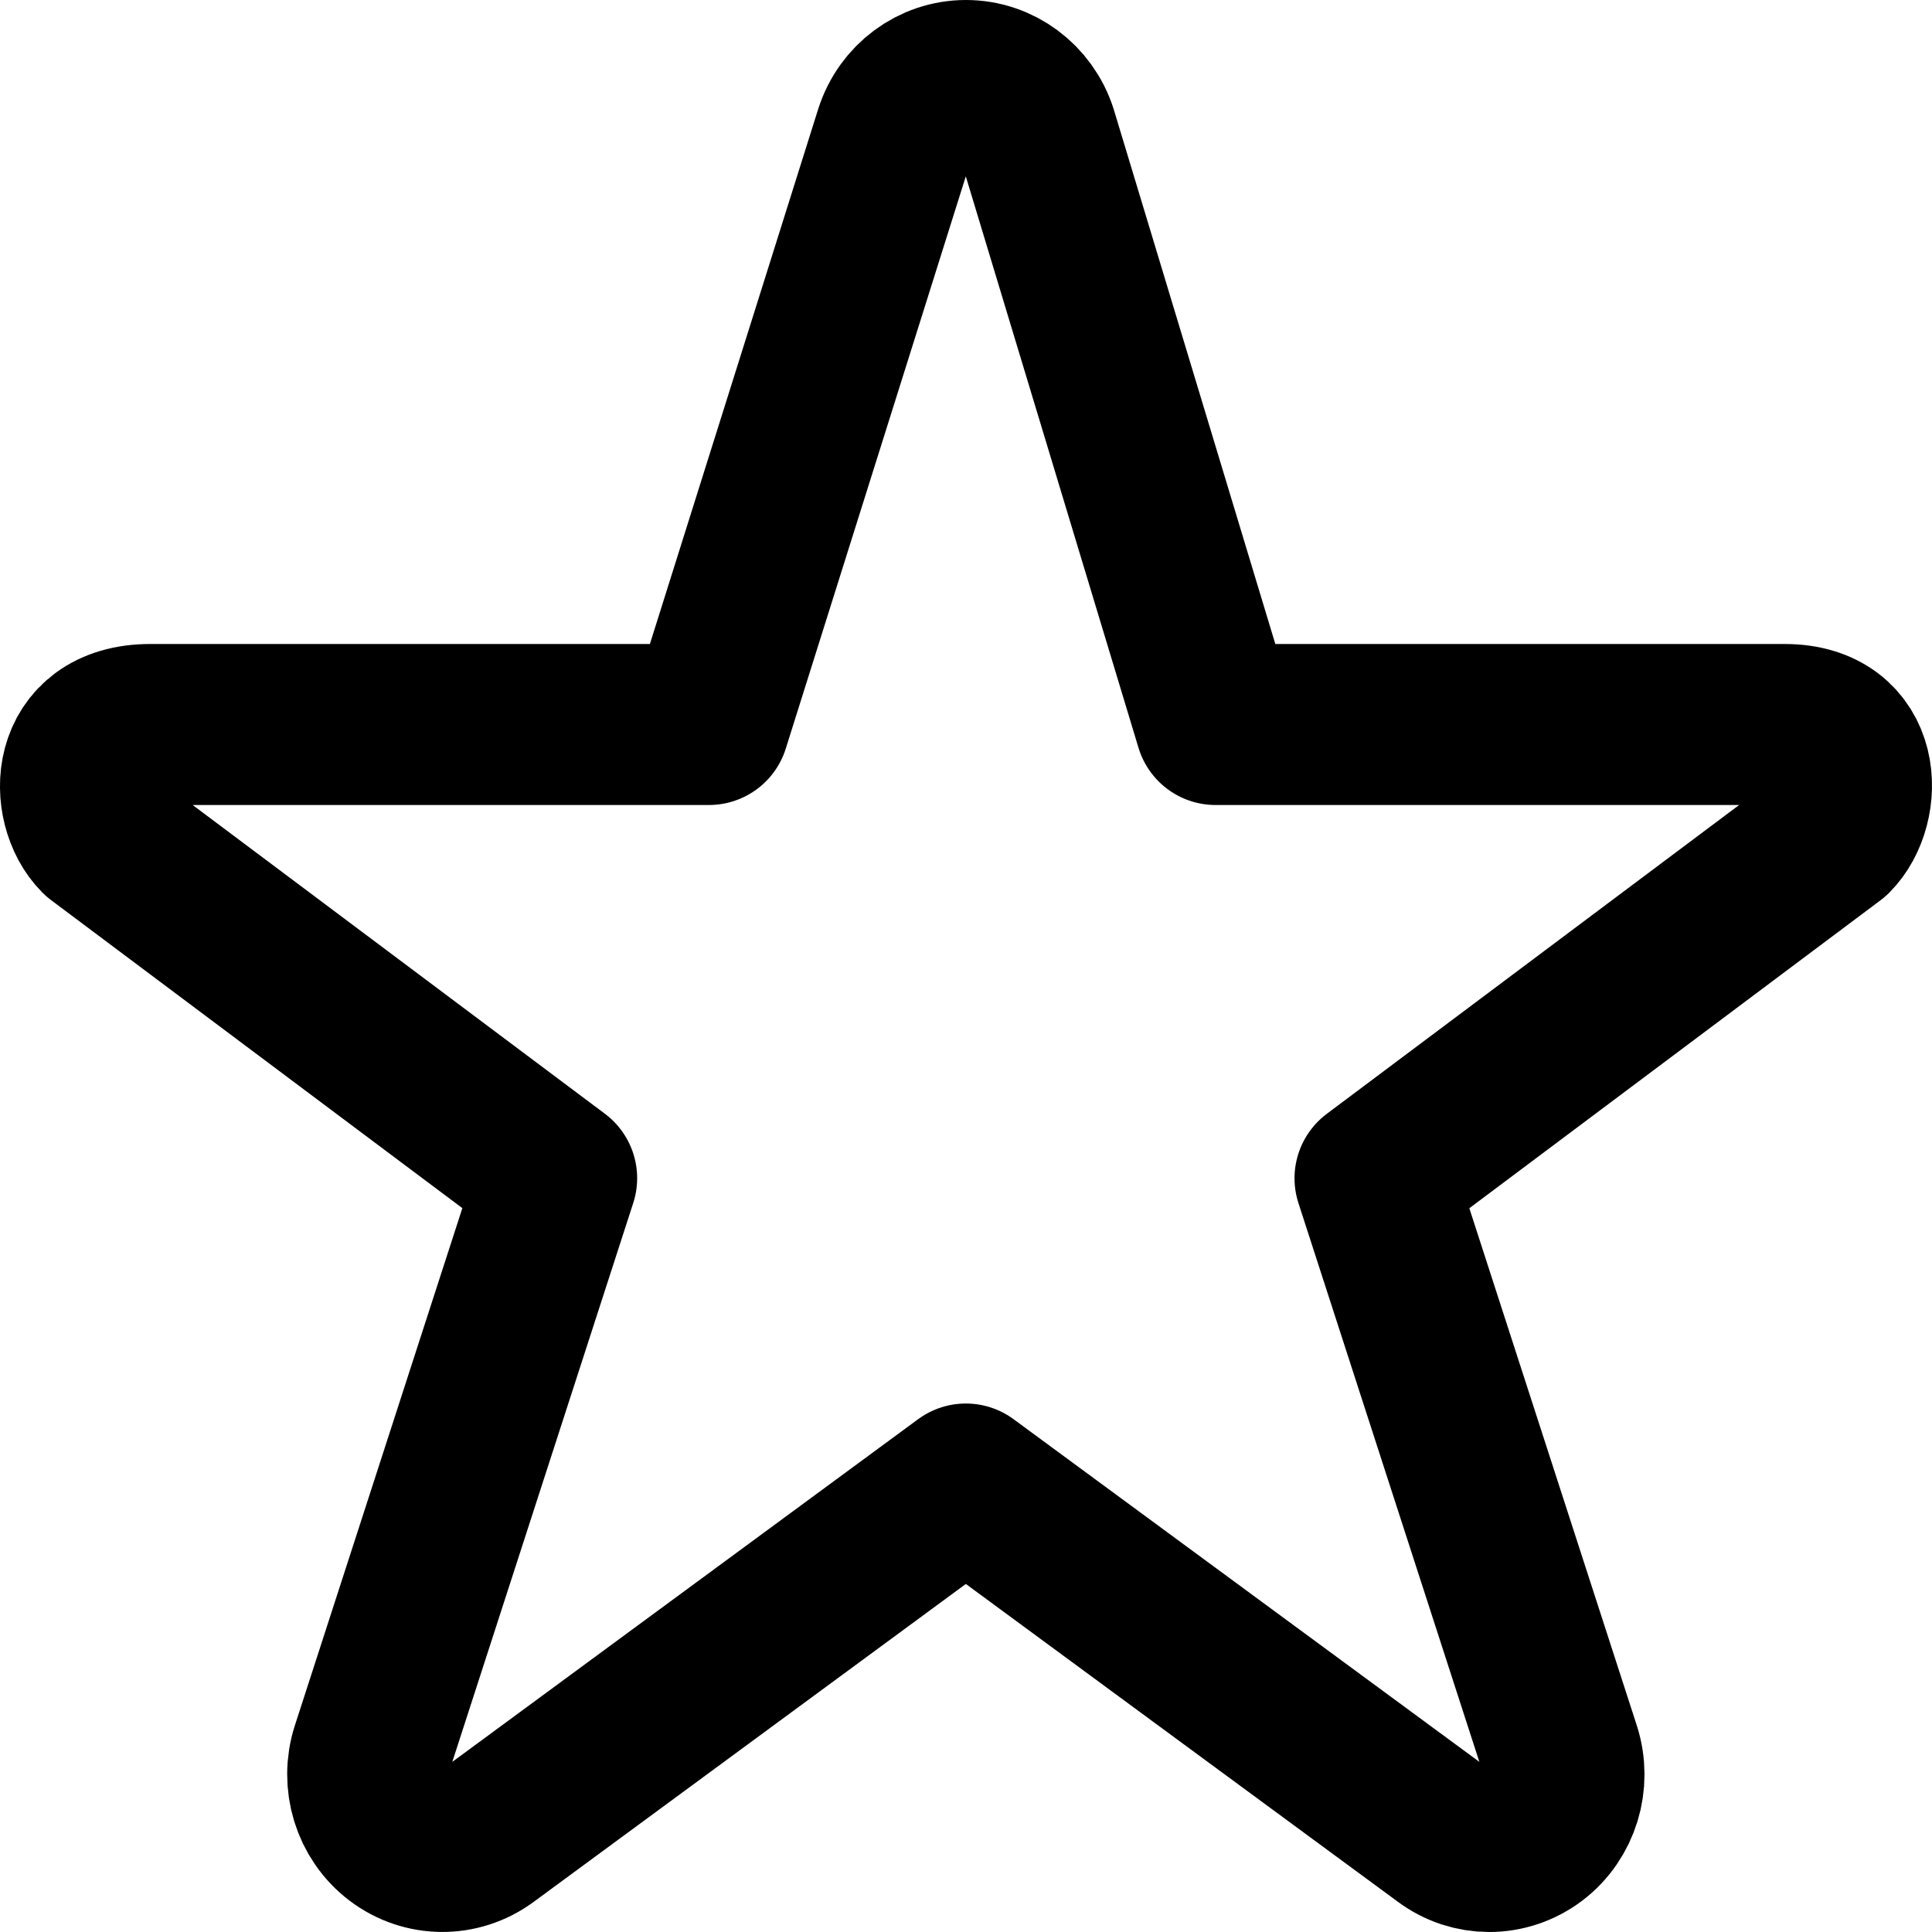
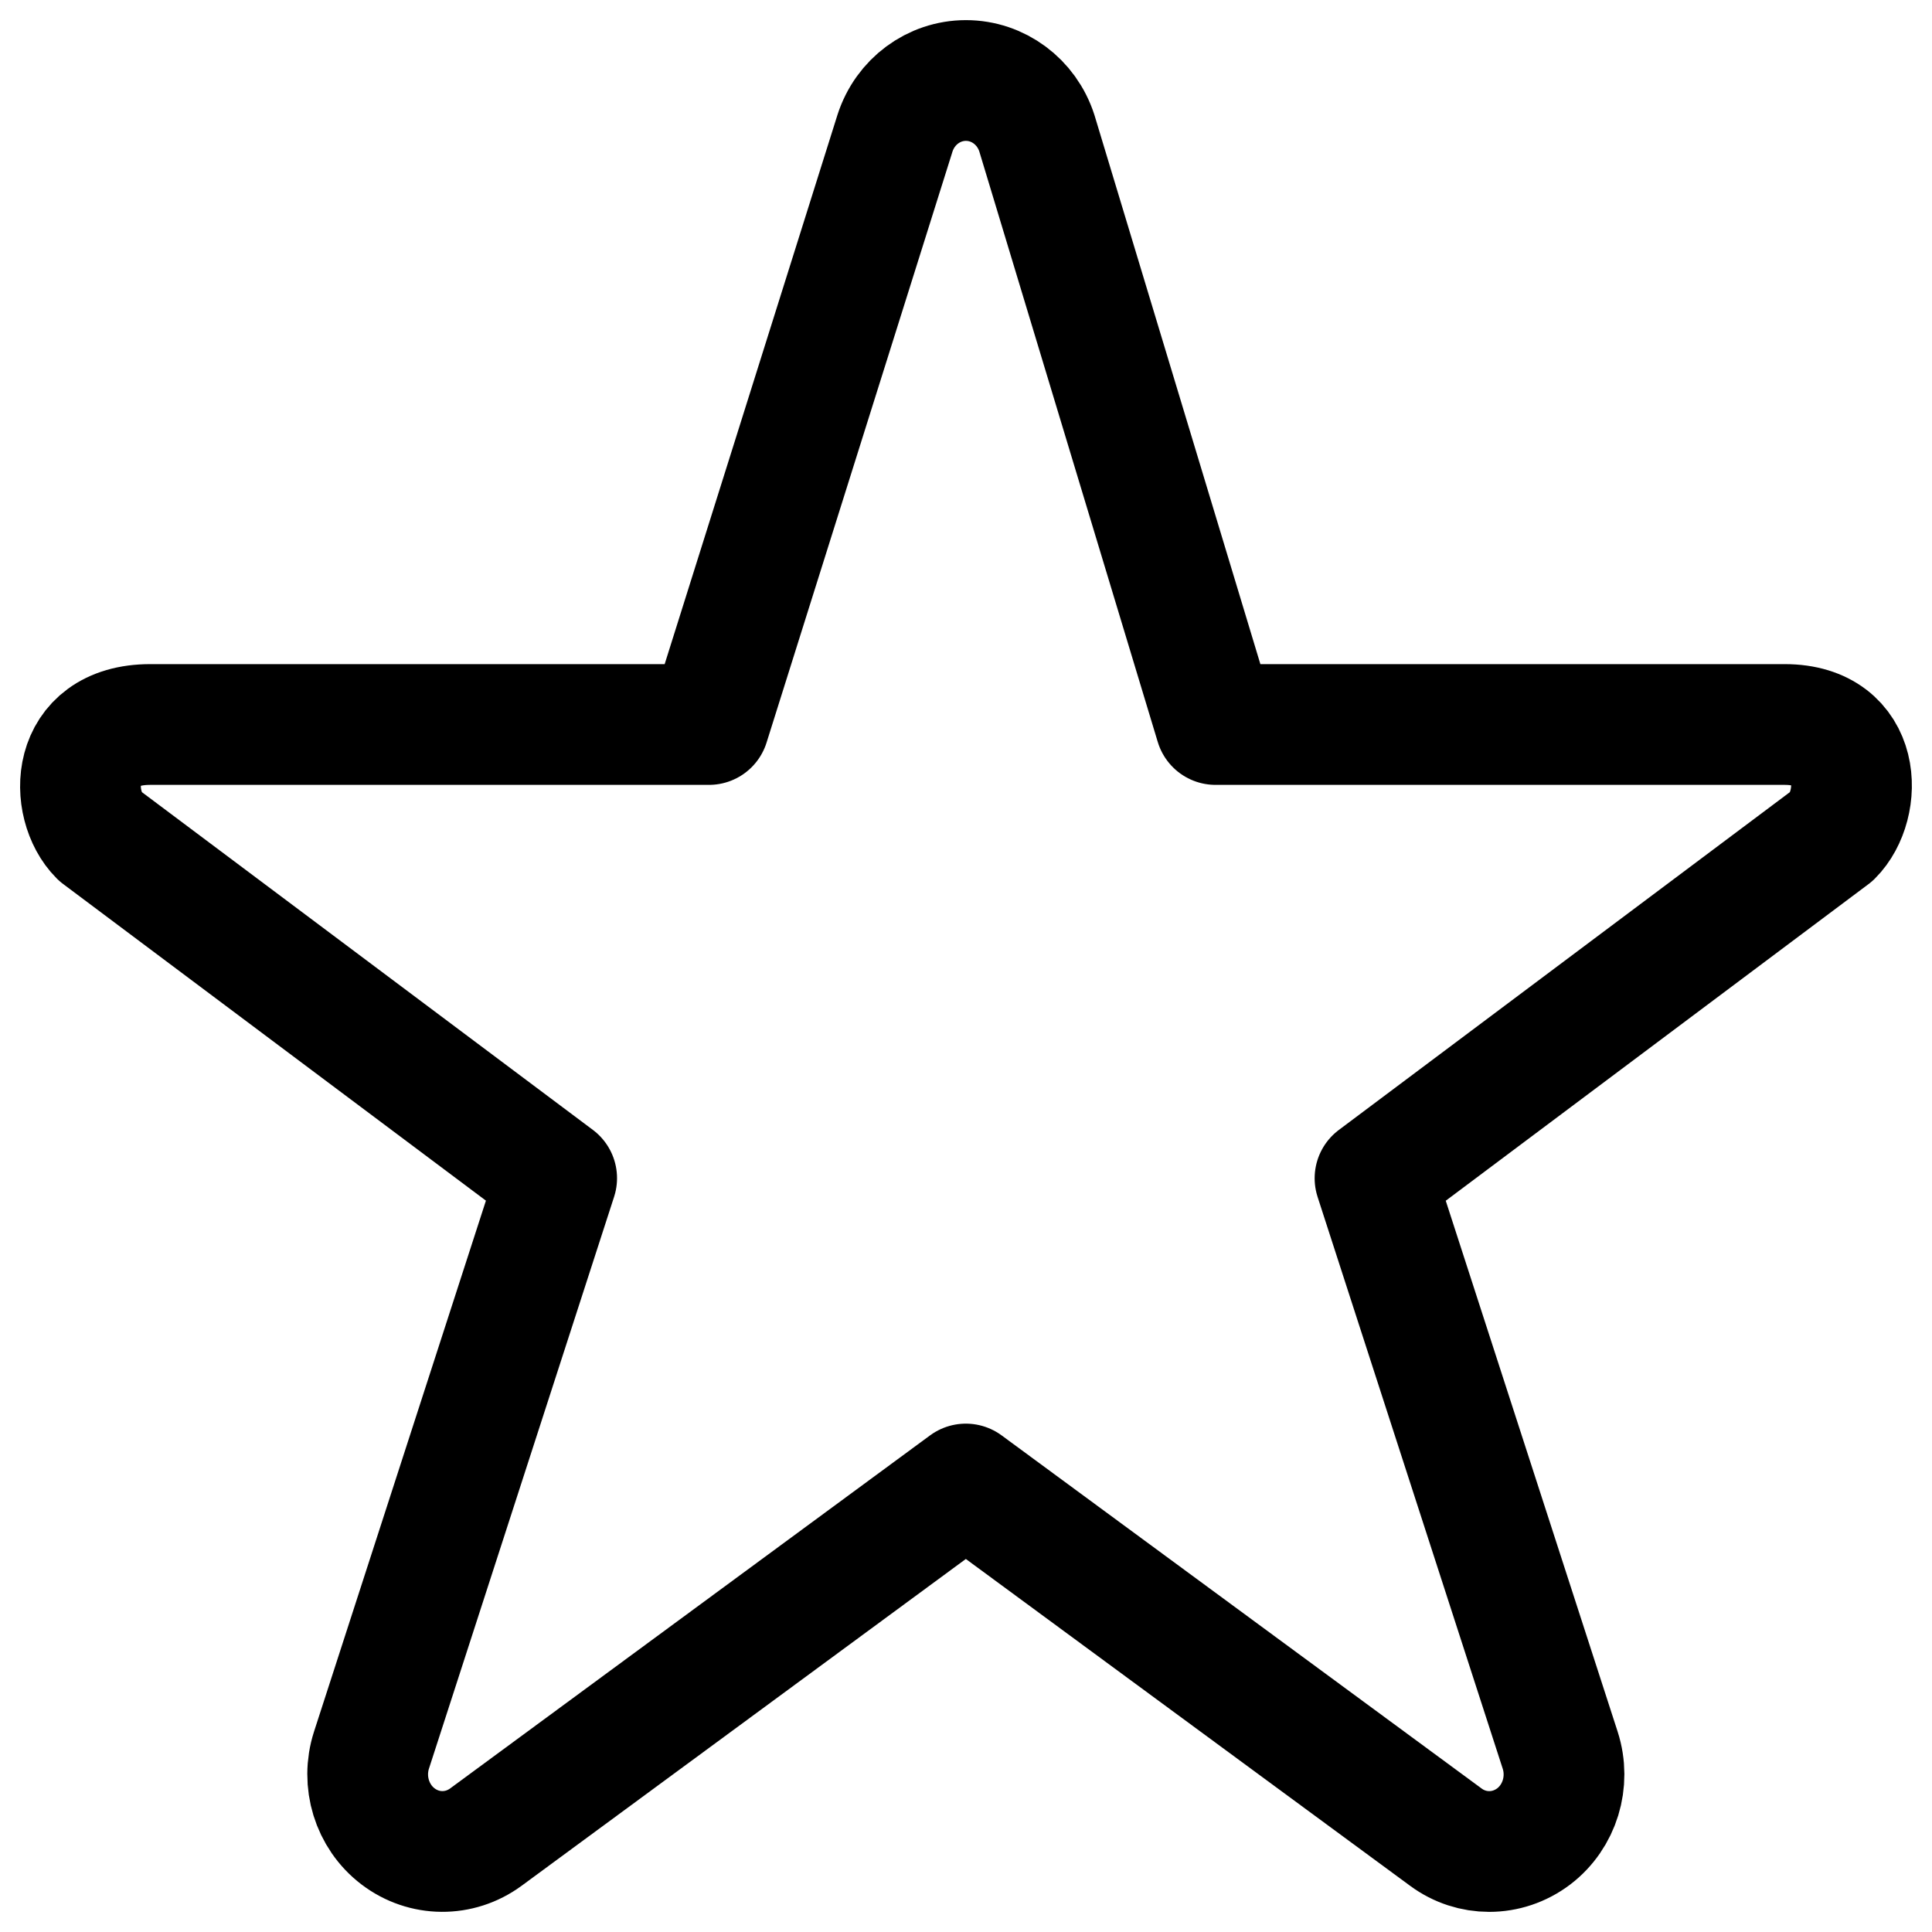
<svg xmlns="http://www.w3.org/2000/svg" enable-background="new 0 0 24 24" viewBox="0 0 24 24">
-   <path d="m22.17 9h-7.07l-2.22-7.346c-.126-.391-.481-.654-.881-.654s-.755.263-.881.654l-2.311 7.346h-6.941c-1.013 0-1.013 1-.631 1.382l5.68 4.254-2.3 7.104c-.127.393.006.826.329 1.072.324.247.764.25 1.092.009l5.962-4.386 5.962 4.386c.162.12.351.179.54.179.194 0 .388-.063.552-.187.323-.246.456-.679.329-1.072l-2.3-7.104 5.68-4.254c.384-.383.384-1.383-.591-1.383z" style="fill:none;stroke:#000;stroke-width:2;stroke-linecap:round;stroke-linejoin:round;stroke-miterlimit:10" />
+   <path d="m22.17 9h-7.07l-2.22-7.346c-.126-.391-.481-.654-.881-.654s-.755.263-.881.654l-2.311 7.346h-6.941c-1.013 0-1.013 1-.631 1.382l5.68 4.254-2.3 7.104c-.127.393.006.826.329 1.072.324.247.764.25 1.092.009l5.962-4.386 5.962 4.386c.162.12.351.179.54.179.194 0 .388-.063.552-.187.323-.246.456-.679.329-1.072l-2.3-7.104 5.68-4.254c.384-.383.384-1.383-.591-1.383z" style="fill:none;stroke:#000;stroke-width:1.5;stroke-linecap:round;stroke-linejoin:round;stroke-miterlimit:10" />
</svg>
